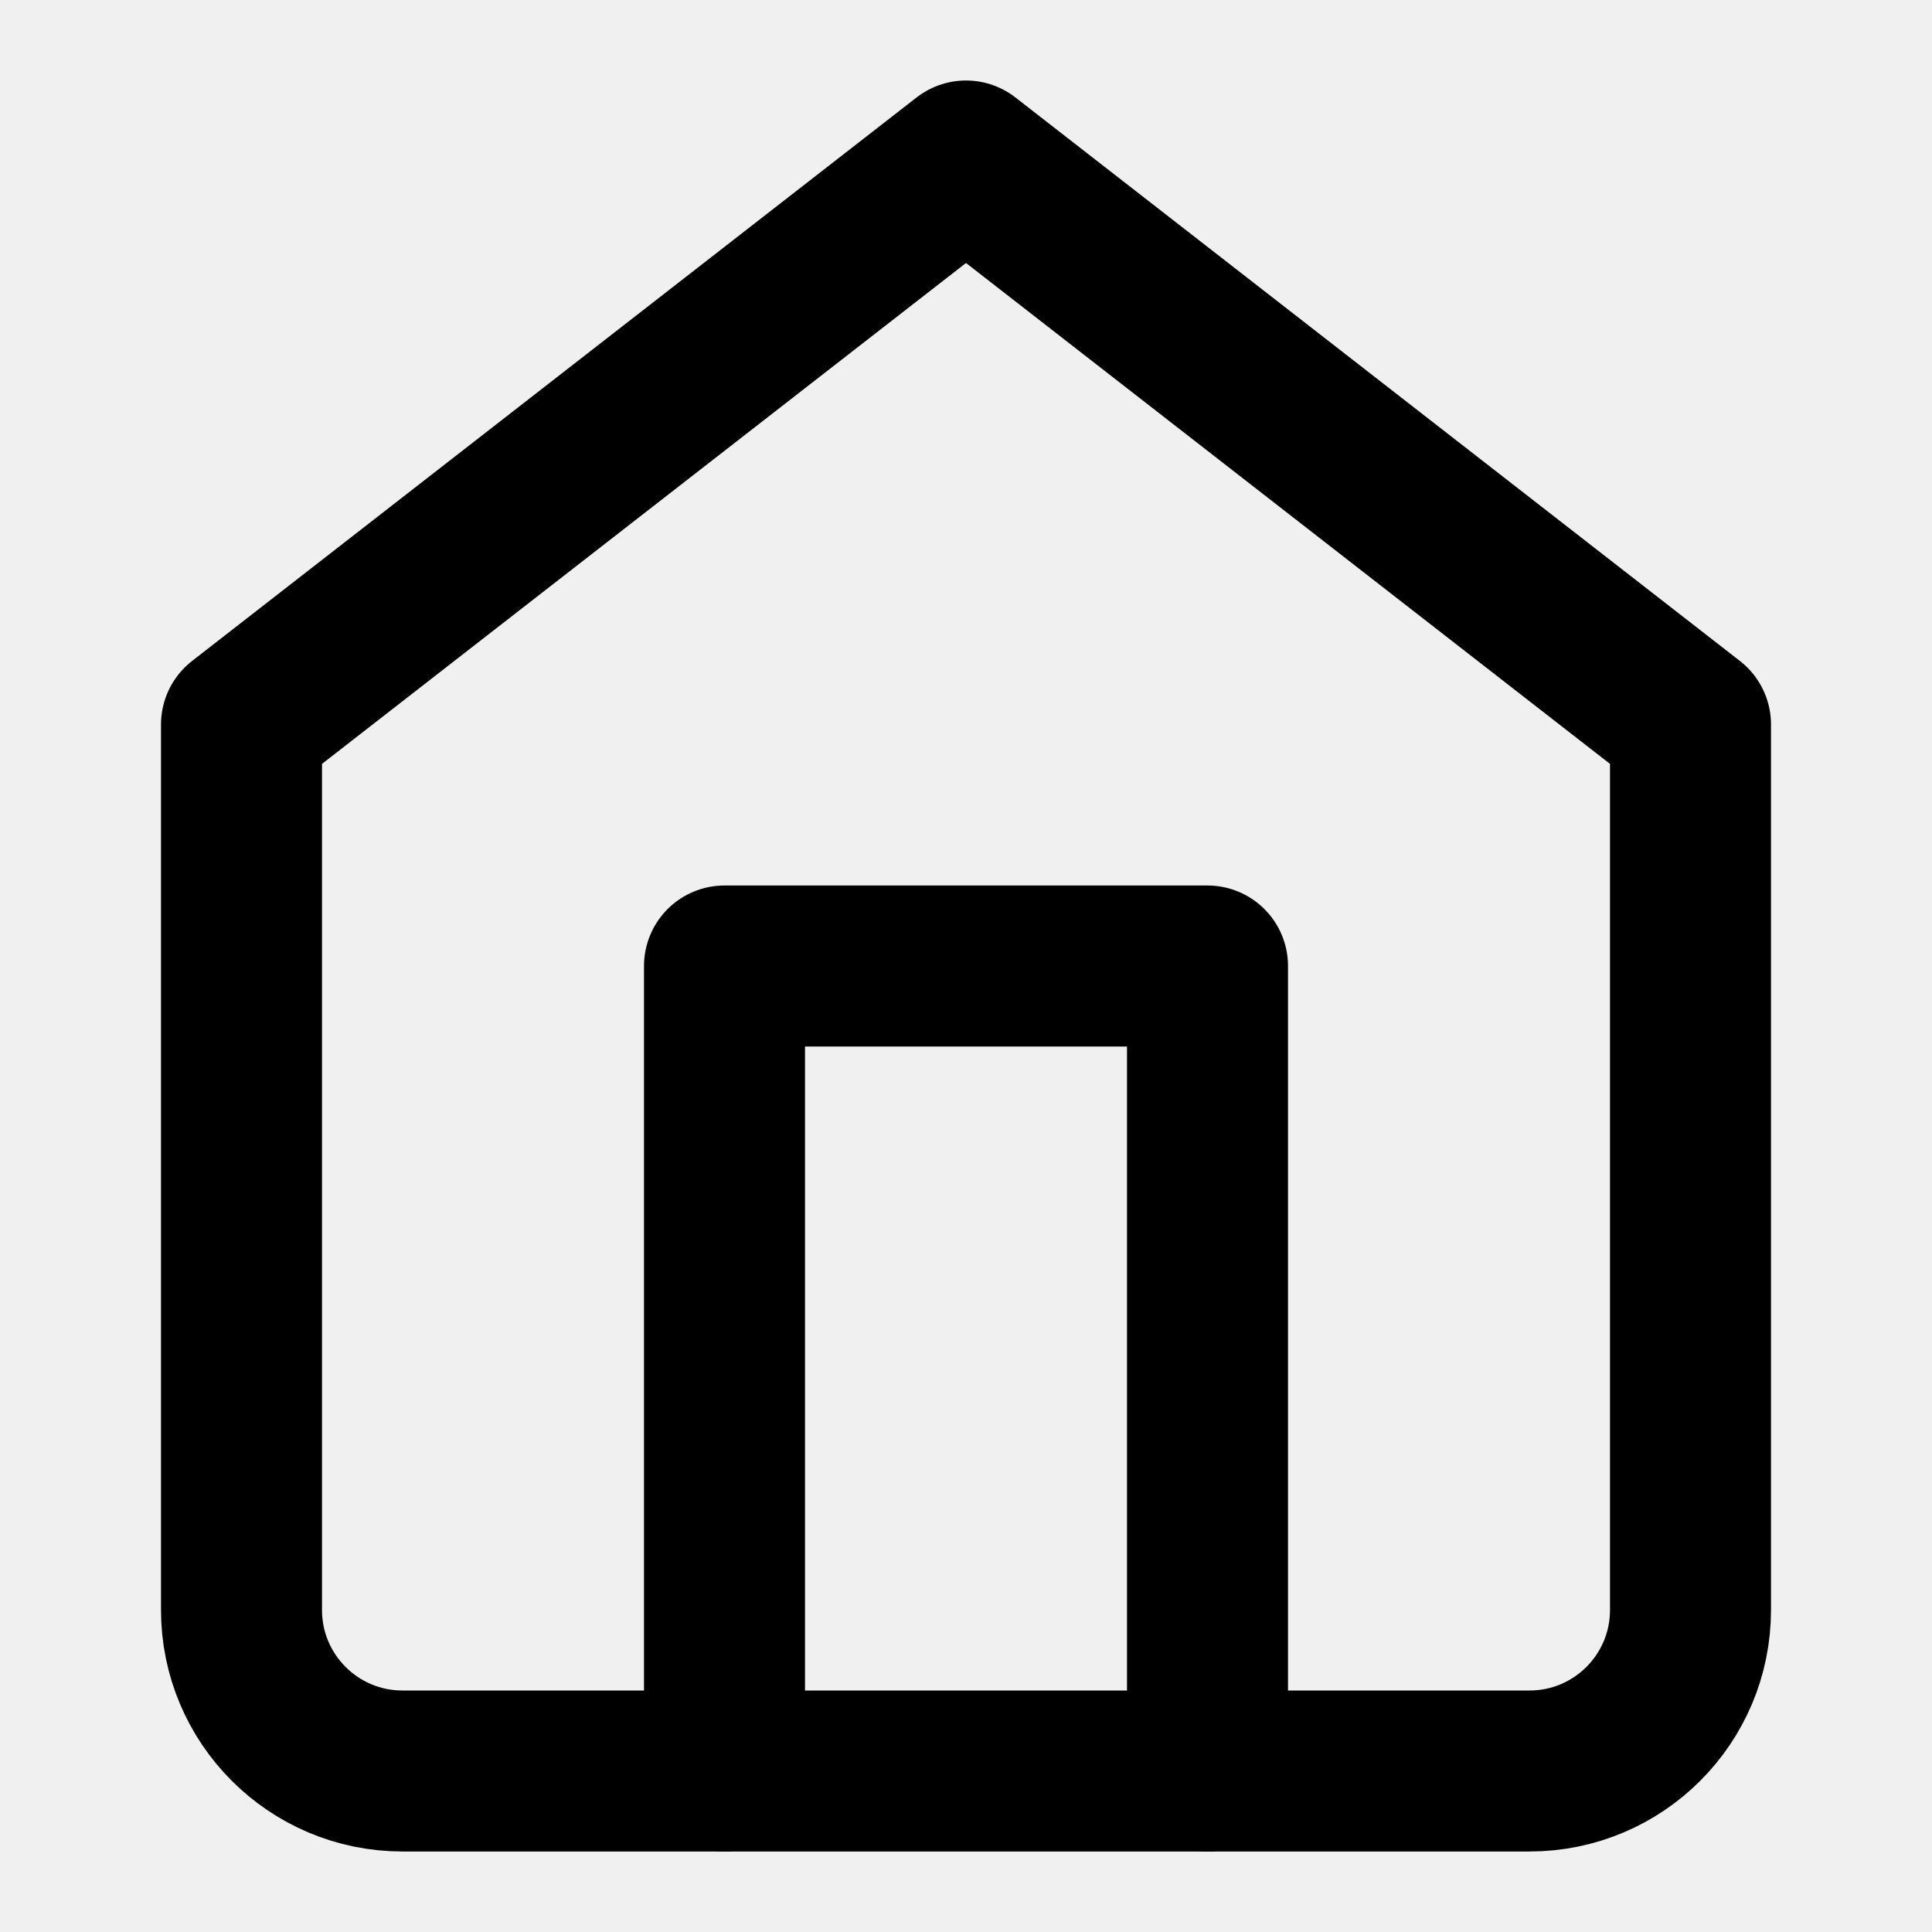
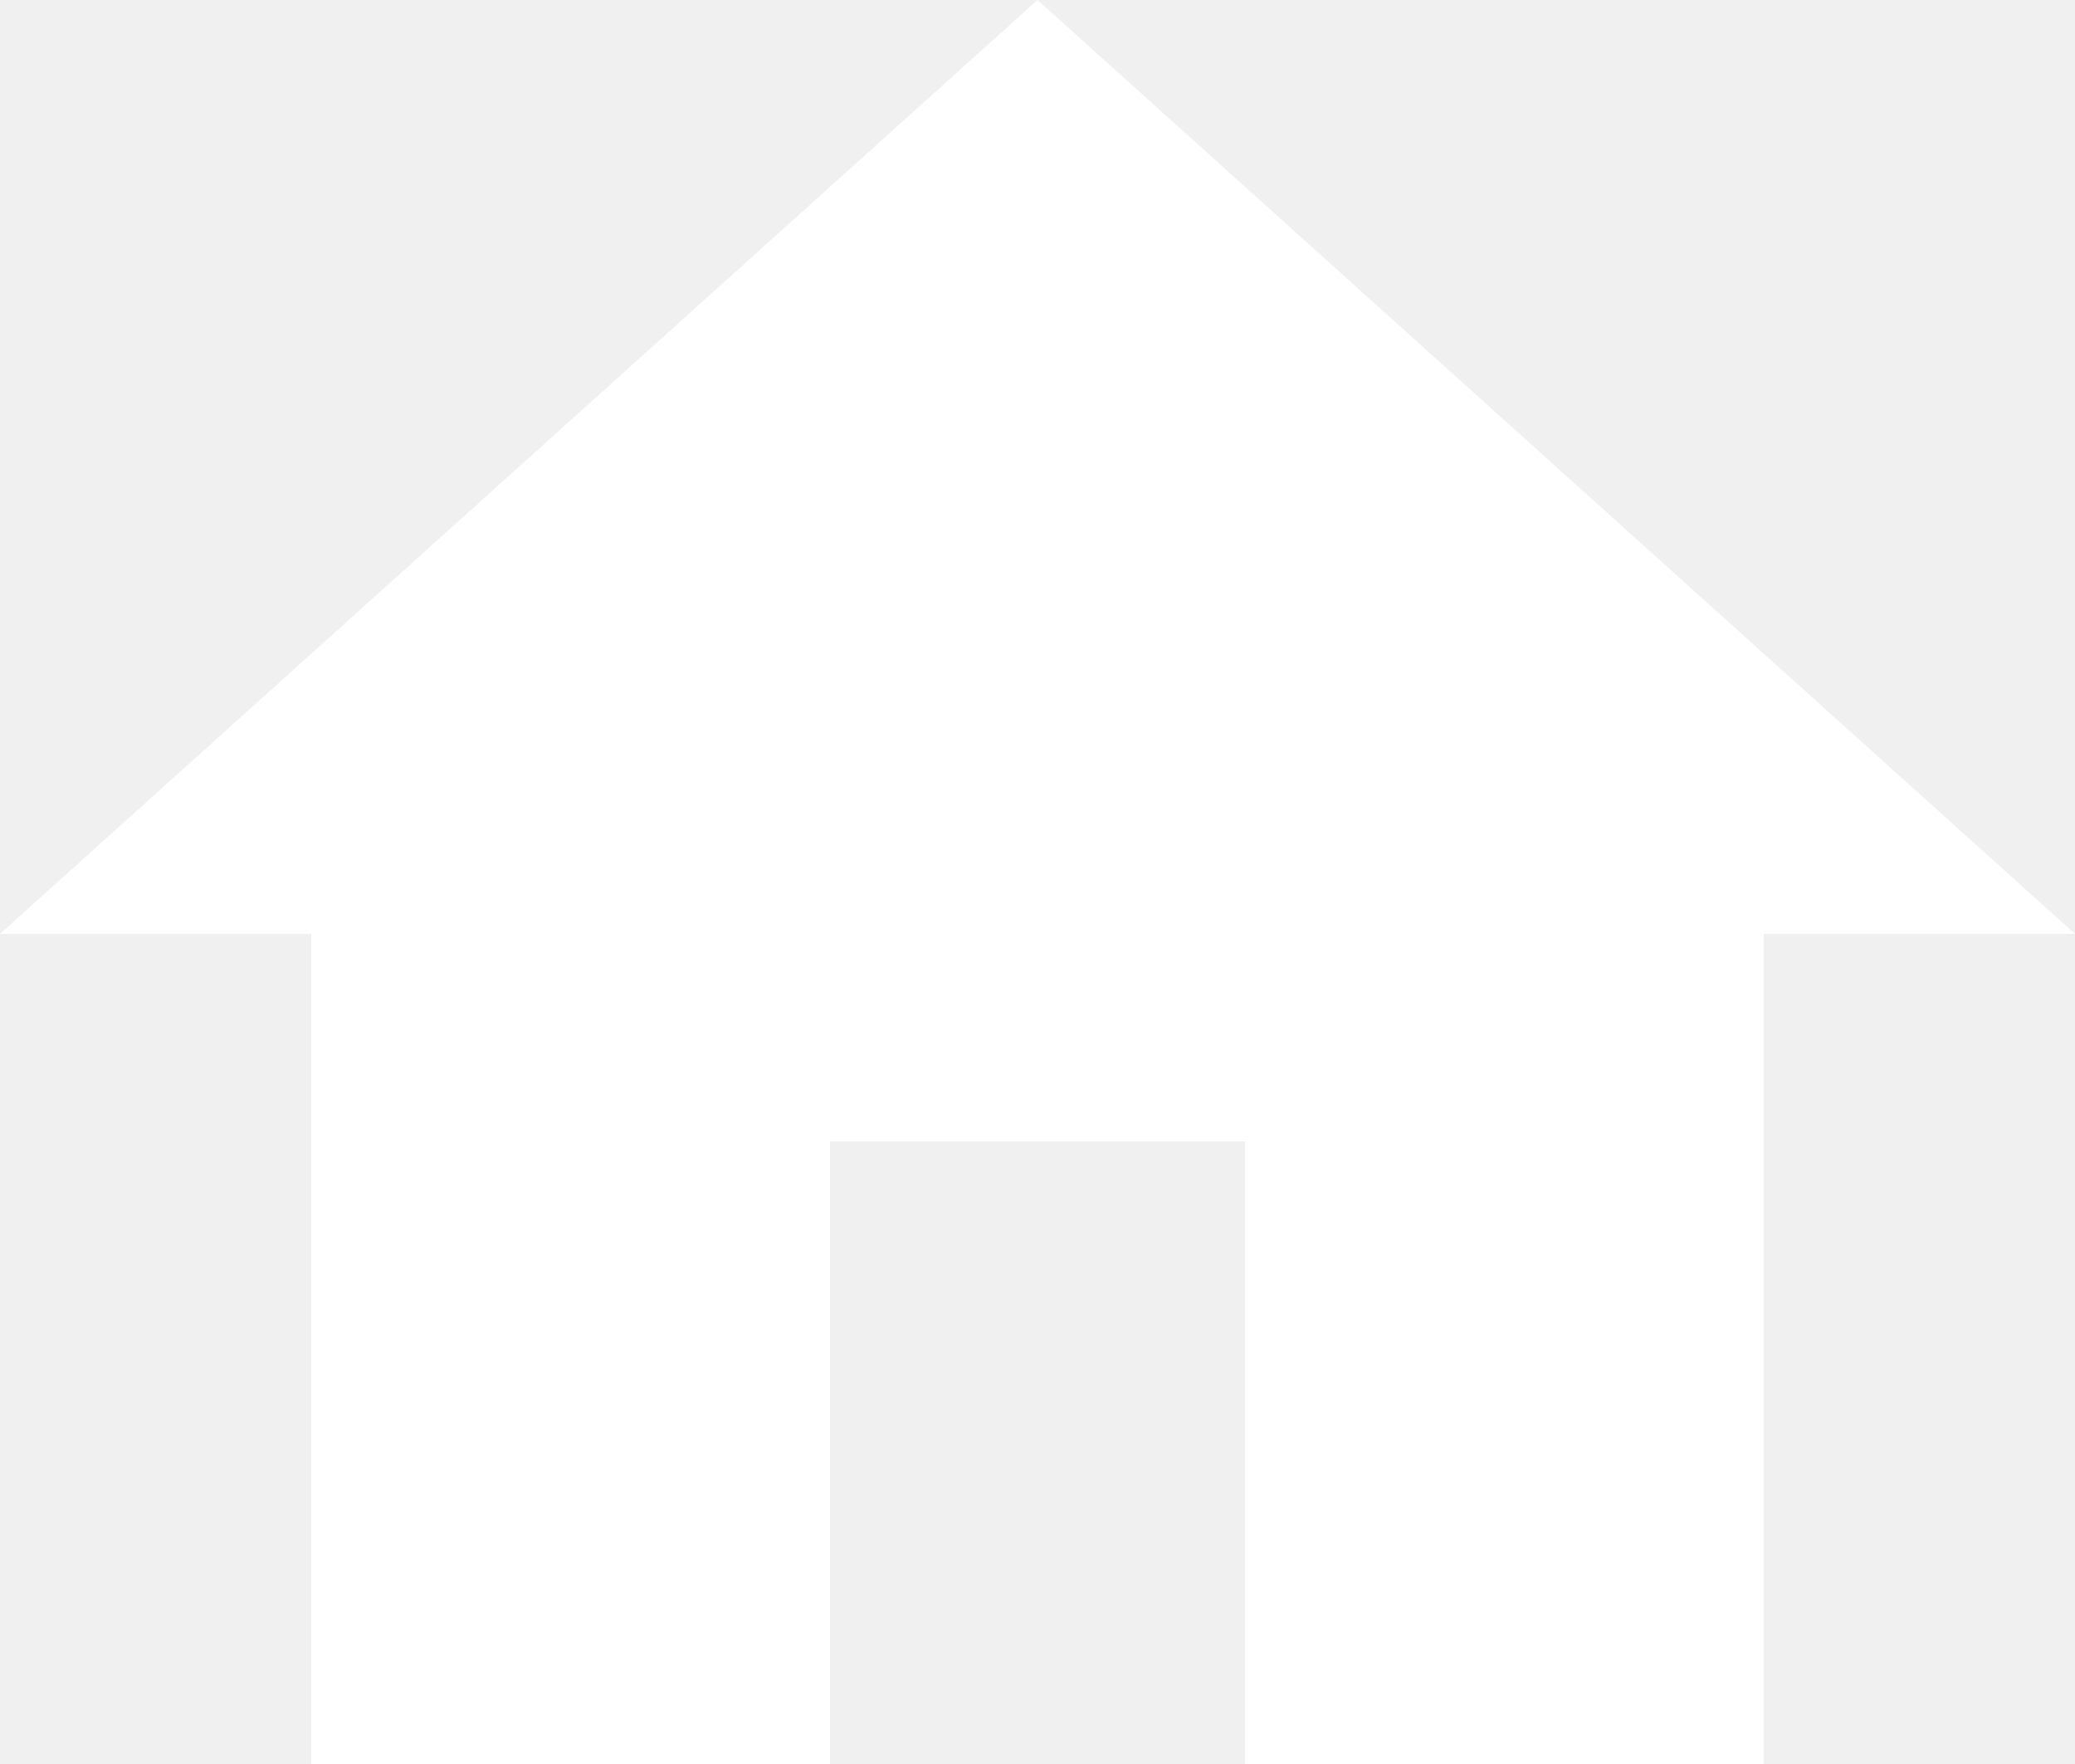
- <svg xmlns="http://www.w3.org/2000/svg" width="24" height="24" viewBox="0 0 24 24" fill="none" stroke="currentColor" stroke-width="2" stroke-linecap="round" stroke-linejoin="round" class="feather feather-home">
-   <path d="M3 9l9-7 9 7v11a2 2 0 0 1-2 2H5a2 2 0 0 1-2-2z" />
-   <polyline points="9 22 9 12 15 12 15 22" />
+ <svg xmlns="http://www.w3.org/2000/svg" width="20px" height="17px" viewBox="0 0 20 17" version="1.1">
+   <g id="Page-1" stroke="none" stroke-width="1" fill="none" fill-rule="evenodd">
+     <g id="chevron-right-copy" transform="translate(-2, -3)" fill="#FFFFFF">
+       <g id="baseline-home-24px(2)">
+         <polygon id="Path" points="10 20 10 14 14 14 14 20 19 20 19 12 22 12 12 3 2 12 5 12 5 20" />
+       </g>
+     </g>
+   </g>
</svg>
